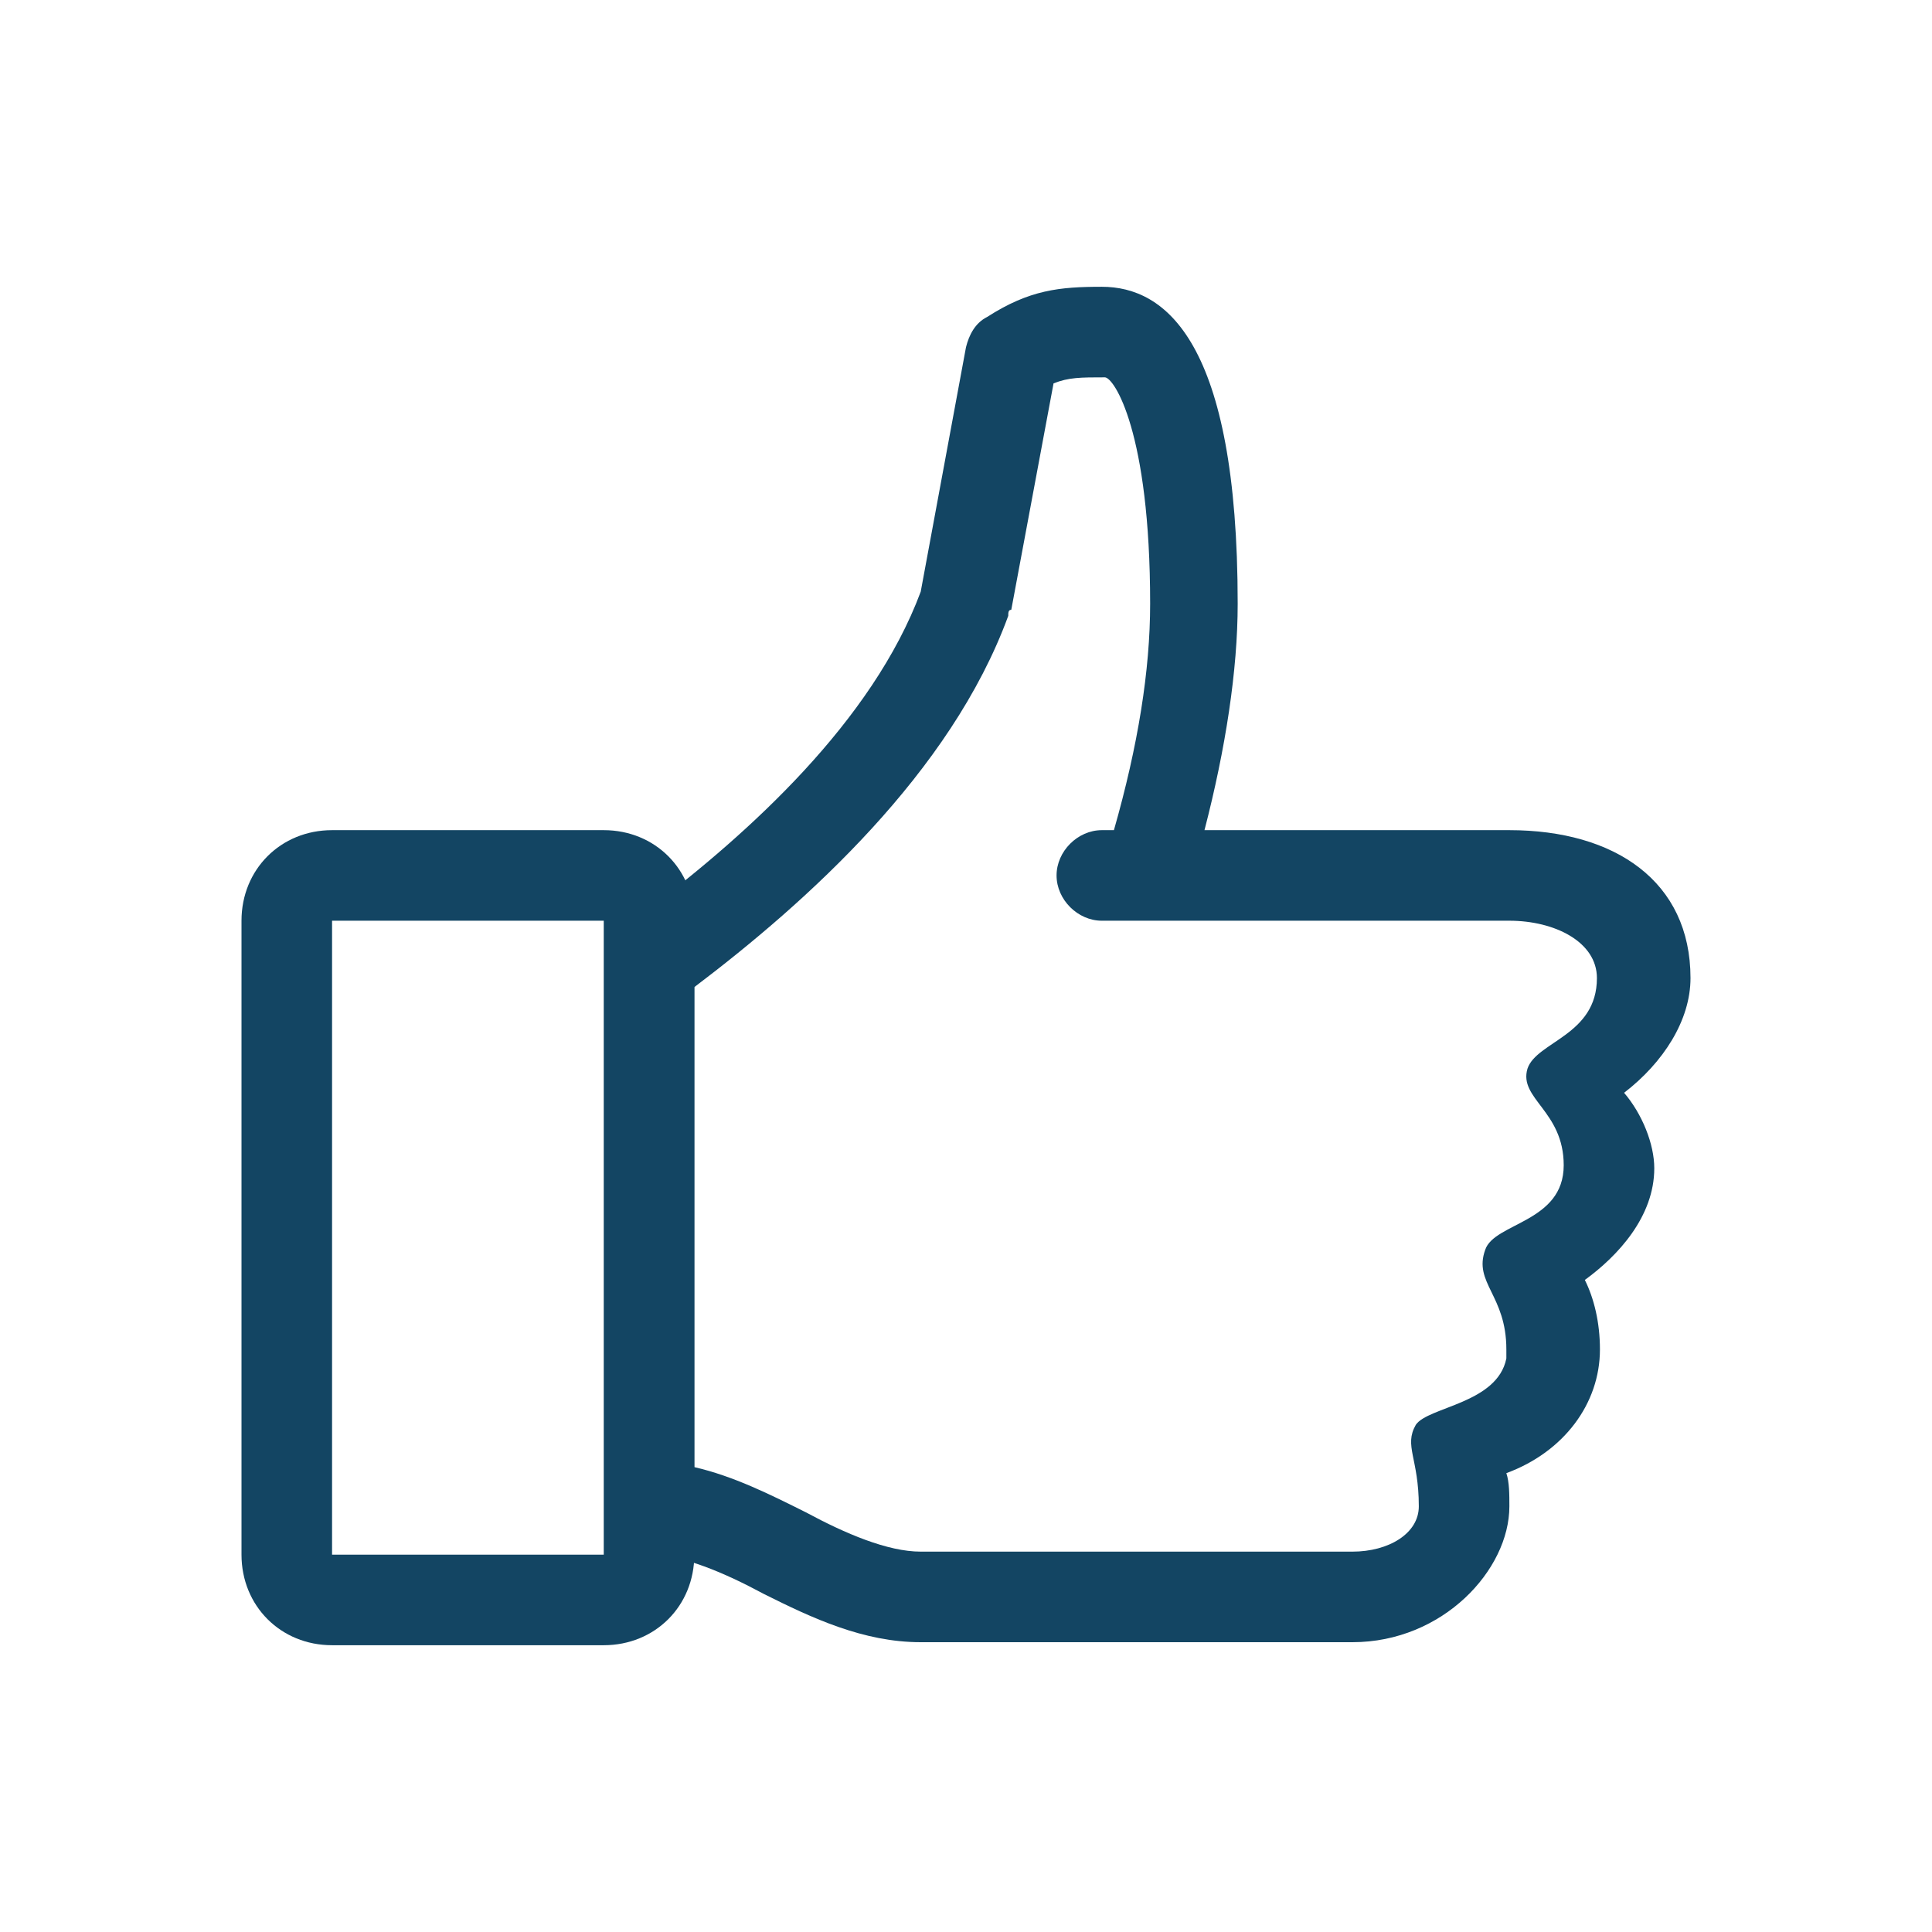
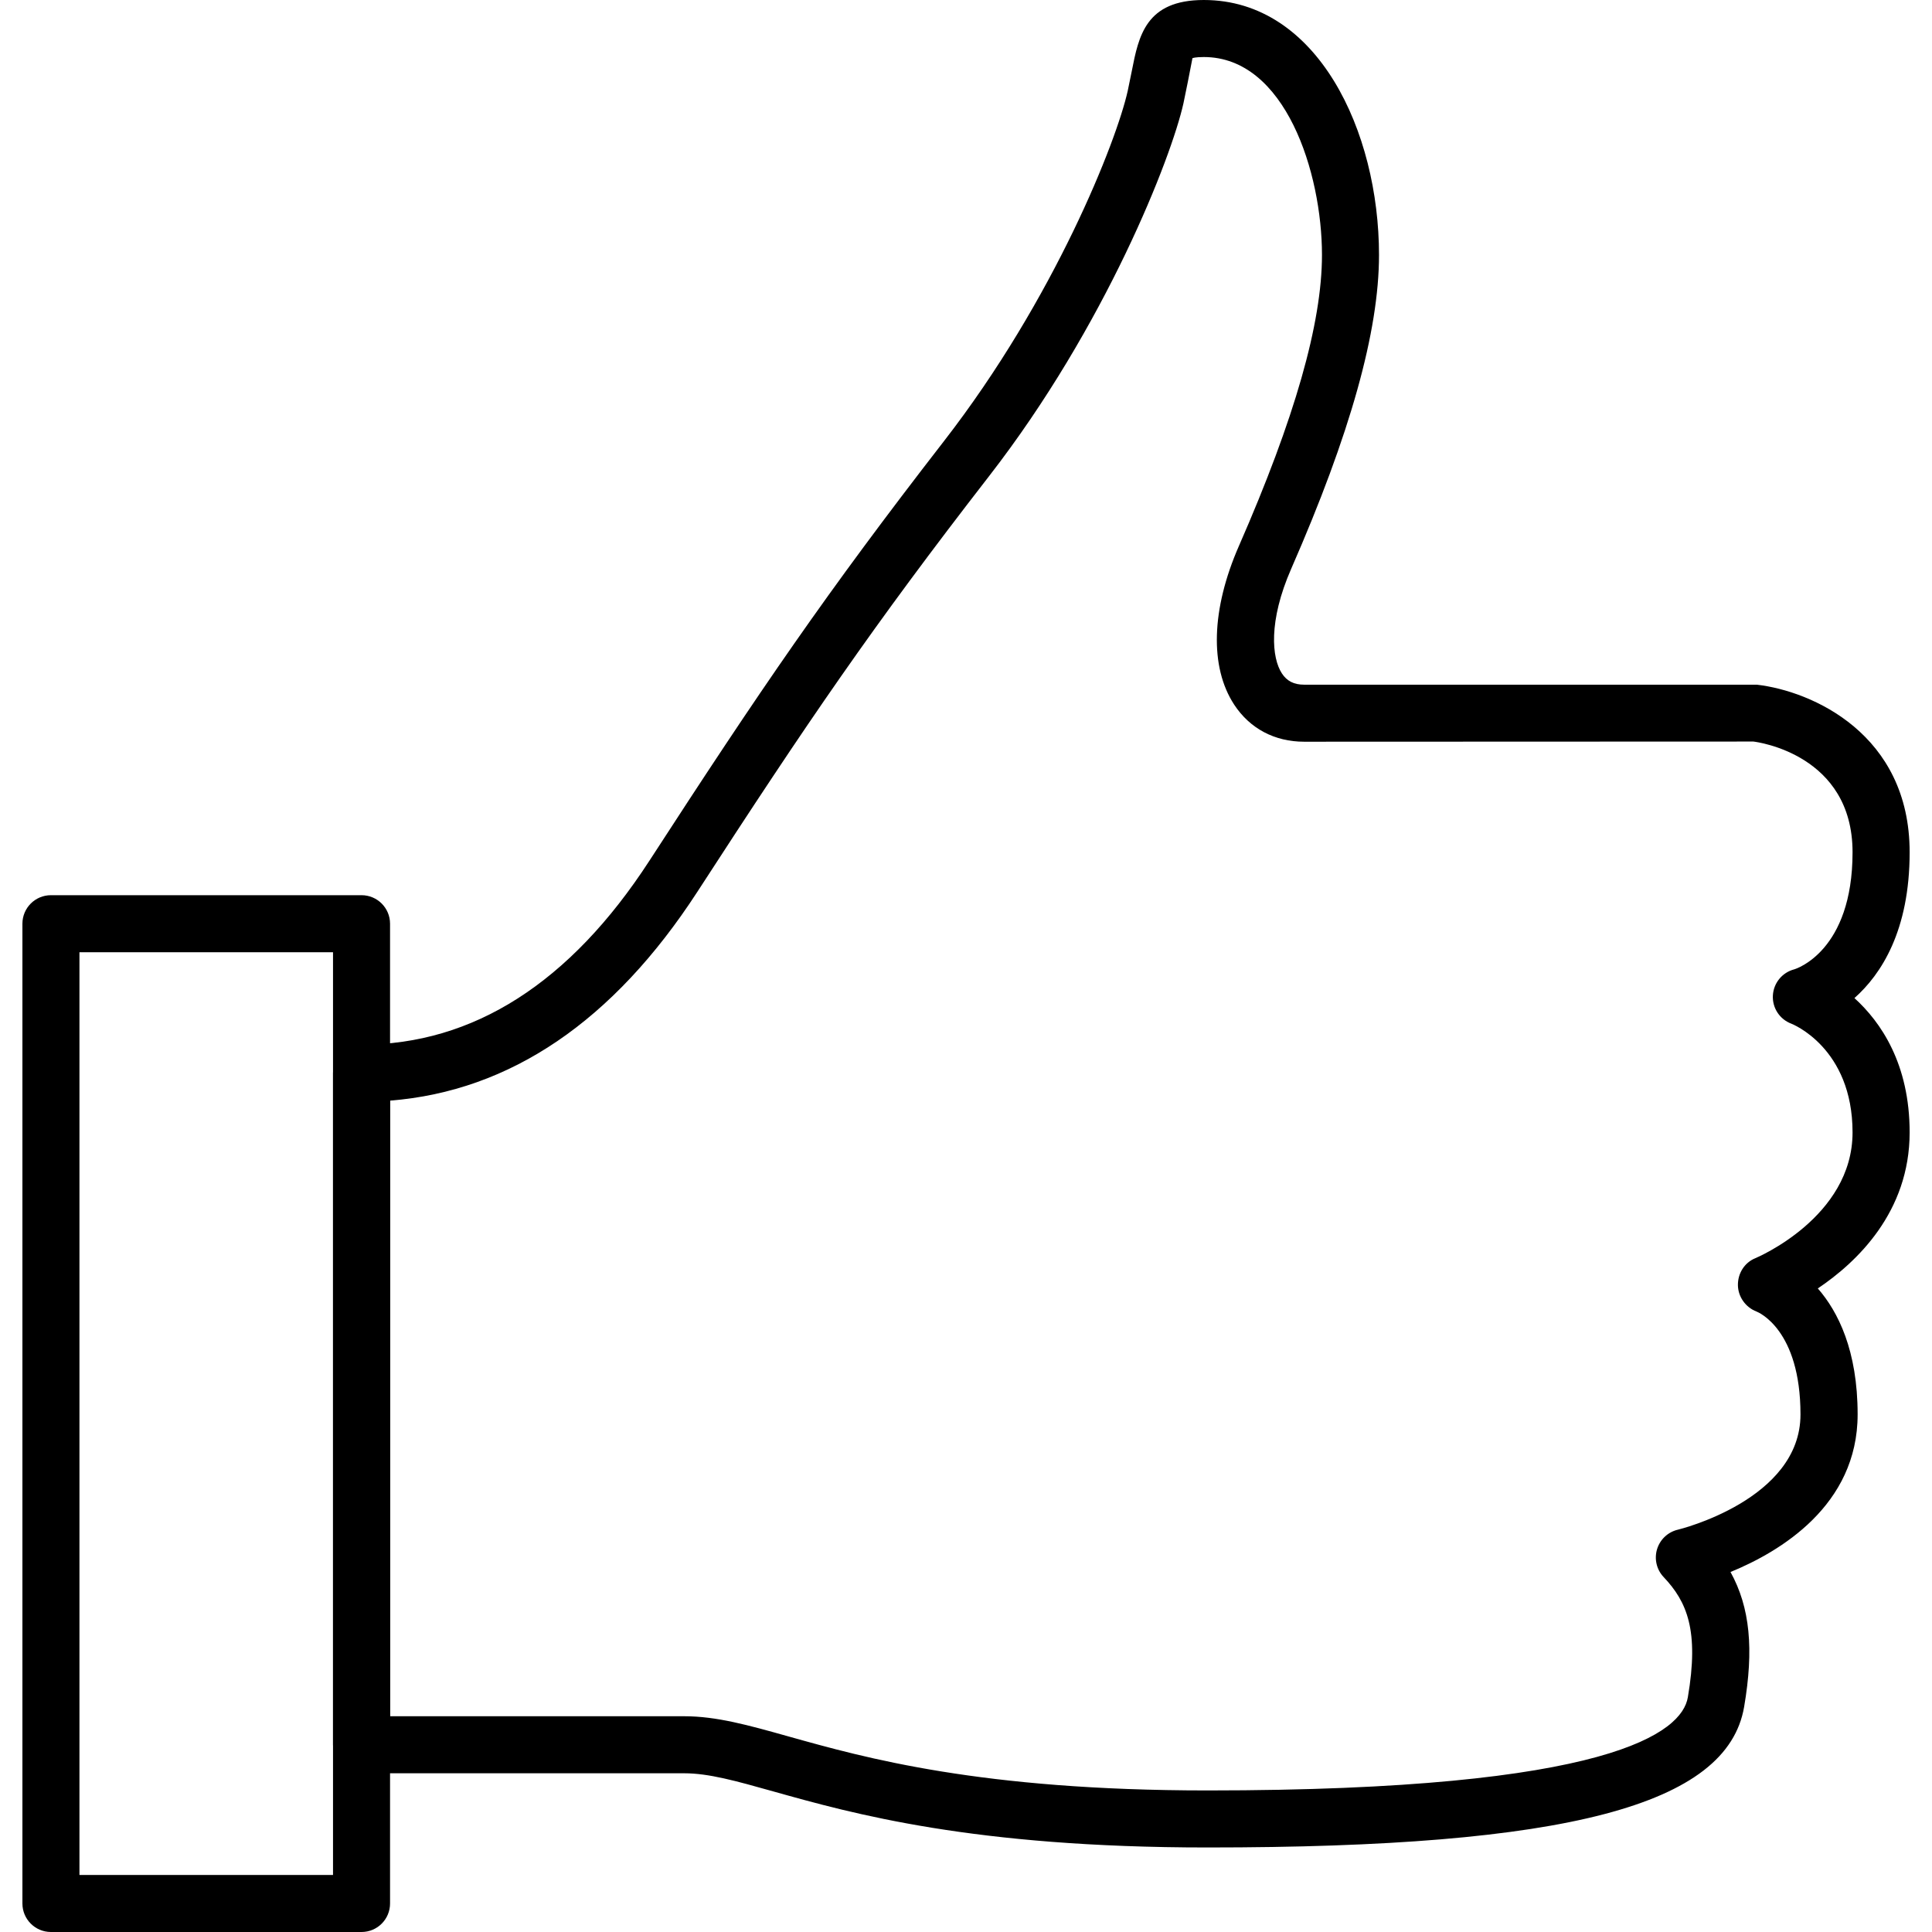
- <svg xmlns="http://www.w3.org/2000/svg" id="Layer_1" style="enable-background:new 0 0 64 64;" version="1.1" viewBox="0 0 64 64" xml:space="preserve">
-   <style type="text/css">
- 	.st0{fill:#134563;}
- </style>
+ <svg xmlns="http://www.w3.org/2000/svg" version="1.1" id="Capa_1" x="0px" y="0px" viewBox="0 0 33.875 33.875" style="enable-background:new 0 0 33.875 33.875;" xml:space="preserve">
  <g>
-     <g id="Icon-Like" transform="translate(78, 528)">
-       <path class="st0" d="M-22-495.6c0-3.2-2.5-4.9-6-4.9h-10.1c0.7-2.7,1.1-5.3,1.1-7.5c0-8.7-2.4-10.5-4.5-10.5     c-1.4,0-2.4,0.1-3.8,1c-0.4,0.2-0.6,0.6-0.7,1l-1.5,8.1c-1.6,4.3-5.7,8-9,10.5v21.4c1.1,0,2.5,0.6,3.8,1.3     c1.6,0.8,3.3,1.6,5.2,1.6h14.3c3,0,5.2-2.4,5.2-4.5c0-0.4,0-0.8-0.1-1.1c1.9-0.7,3.1-2.3,3.1-4.1c0-0.9-0.2-1.7-0.5-2.3     c1.1-0.8,2.3-2.1,2.3-3.7c0-0.8-0.4-1.8-1-2.5C-22.9-492.8-22-494.2-22-495.6L-22-495.6z M-25.1-495.6c0,1.9-2,2.1-2.3,3     c-0.3,1,1.2,1.4,1.2,3.2c0,1.9-2.3,1.9-2.6,2.8c-0.4,1.1,0.7,1.5,0.7,3.3c0,0.1,0,0.2,0,0.3c-0.3,1.5-2.6,1.6-3,2.2     c-0.4,0.7,0.1,1.1,0.1,2.7c0,0.9-1,1.5-2.2,1.5h-14.3c-1.1,0-2.5-0.6-3.8-1.3c-1.2-0.6-2.4-1.2-3.7-1.5v-15.9     c3.7-2.8,8.5-7.1,10.4-12.3c0-0.1,0-0.2,0.1-0.2l1.4-7.5c0.5-0.2,0.9-0.2,1.7-0.2c0.3,0,1.5,1.8,1.5,7.5c0,2.2-0.4,4.7-1.2,7.5     h-0.4c-0.8,0-1.5,0.7-1.5,1.5c0,0.8,0.7,1.5,1.5,1.5H-28C-26.5-497.5-25.1-496.8-25.1-495.6L-25.1-495.6z" id="Fill-4_2_" />
-       <path class="st0" d="M-58-473.5h-9c-1.7,0-3-1.3-3-3v-21c0-1.7,1.3-3,3-3h9c1.7,0,3,1.3,3,3v21     C-55-474.8-56.3-473.5-58-473.5L-58-473.5z M-67-497.5v21h9l0-21H-67L-67-497.5z M-70-518.5" id="Fill-6_2_" />
-     </g>
+     <path d="M21.173,32.393c-4.11,0-6.222-0.592-7.618-0.984c-0.655-0.184-1.129-0.317-1.558-0.317H6.339c-0.276,0-0.5-0.224-0.5-0.5   V18.816c0-0.276,0.224-0.5,0.5-0.5c1.96,0,3.658-1.084,5.046-3.222c1.951-3.008,3.1-4.695,5.162-7.354   c1.951-2.514,3.032-5.272,3.226-6.146l0.072-0.351C19.965,0.632,20.089,0,21.107,0c1.995,0,3.072,2.303,3.072,4.471   c0,1.338-0.504,3.138-1.54,5.503c-0.403,0.921-0.34,1.563-0.163,1.833c0.088,0.135,0.212,0.198,0.39,0.198h7.937   c0.966,0.111,2.68,0.864,2.68,2.938c0,1.374-0.498,2.14-0.968,2.557c0.464,0.421,0.968,1.155,0.968,2.355   c0,1.396-0.925,2.276-1.61,2.736c0.354,0.405,0.698,1.087,0.698,2.209c0,1.597-1.362,2.408-2.229,2.763   c0.344,0.622,0.411,1.356,0.239,2.364C30.285,31.656,27.471,32.393,21.173,32.393z M6.839,30.092h5.158   c0.566,0,1.123,0.156,1.828,0.354c1.344,0.377,3.375,0.947,7.348,0.947c7.084,0,8.316-1.023,8.421-1.633   c0.2-1.171-0.014-1.675-0.425-2.109c-0.123-0.13-0.166-0.316-0.115-0.487c0.052-0.171,0.19-0.302,0.365-0.343   c0.021-0.005,2.15-0.524,2.15-2.019c0-1.491-0.74-1.794-0.771-1.806c-0.191-0.073-0.324-0.259-0.326-0.464   c-0.002-0.205,0.114-0.393,0.305-0.471c0.017-0.007,1.705-0.715,1.705-2.205c0-1.488-1.063-1.903-1.073-1.907   c-0.205-0.077-0.336-0.277-0.324-0.495c0.012-0.218,0.163-0.403,0.375-0.458c0.034-0.01,1.022-0.321,1.022-2.053   c0-1.714-1.668-1.933-1.739-1.941l-7.877,0.003c-0.517,0-0.952-0.231-1.227-0.651c-0.432-0.661-0.401-1.674,0.084-2.782   c0.979-2.236,1.456-3.905,1.456-5.102C23.179,3.03,22.537,1,21.107,1c-0.152,0-0.198,0.019-0.199,0.02   c-0.005,0.027-0.047,0.243-0.081,0.416L20.75,1.812c-0.209,0.941-1.357,3.895-3.412,6.542c-2.04,2.631-3.178,4.302-5.113,7.286   c-1.47,2.263-3.278,3.491-5.385,3.658V30.092z" />
+     <path d="M6.339,33.875H0.893c-0.276,0-0.5-0.224-0.5-0.5V16.196c0-0.276,0.224-0.5,0.5-0.5h5.446c0.276,0,0.5,0.224,0.5,0.5v17.179   C6.839,33.651,6.616,33.875,6.339,33.875z M1.393,32.875h4.446V16.696H1.393V32.875z" />
  </g>
+   <g>
+ </g>
+   <g>
+ </g>
+   <g>
+ </g>
+   <g>
+ </g>
+   <g>
+ </g>
+   <g>
+ </g>
+   <g>
+ </g>
+   <g>
+ </g>
+   <g>
+ </g>
+   <g>
+ </g>
+   <g>
+ </g>
+   <g>
+ </g>
+   <g>
+ </g>
+   <g>
+ </g>
+   <g>
+ </g>
</svg>
